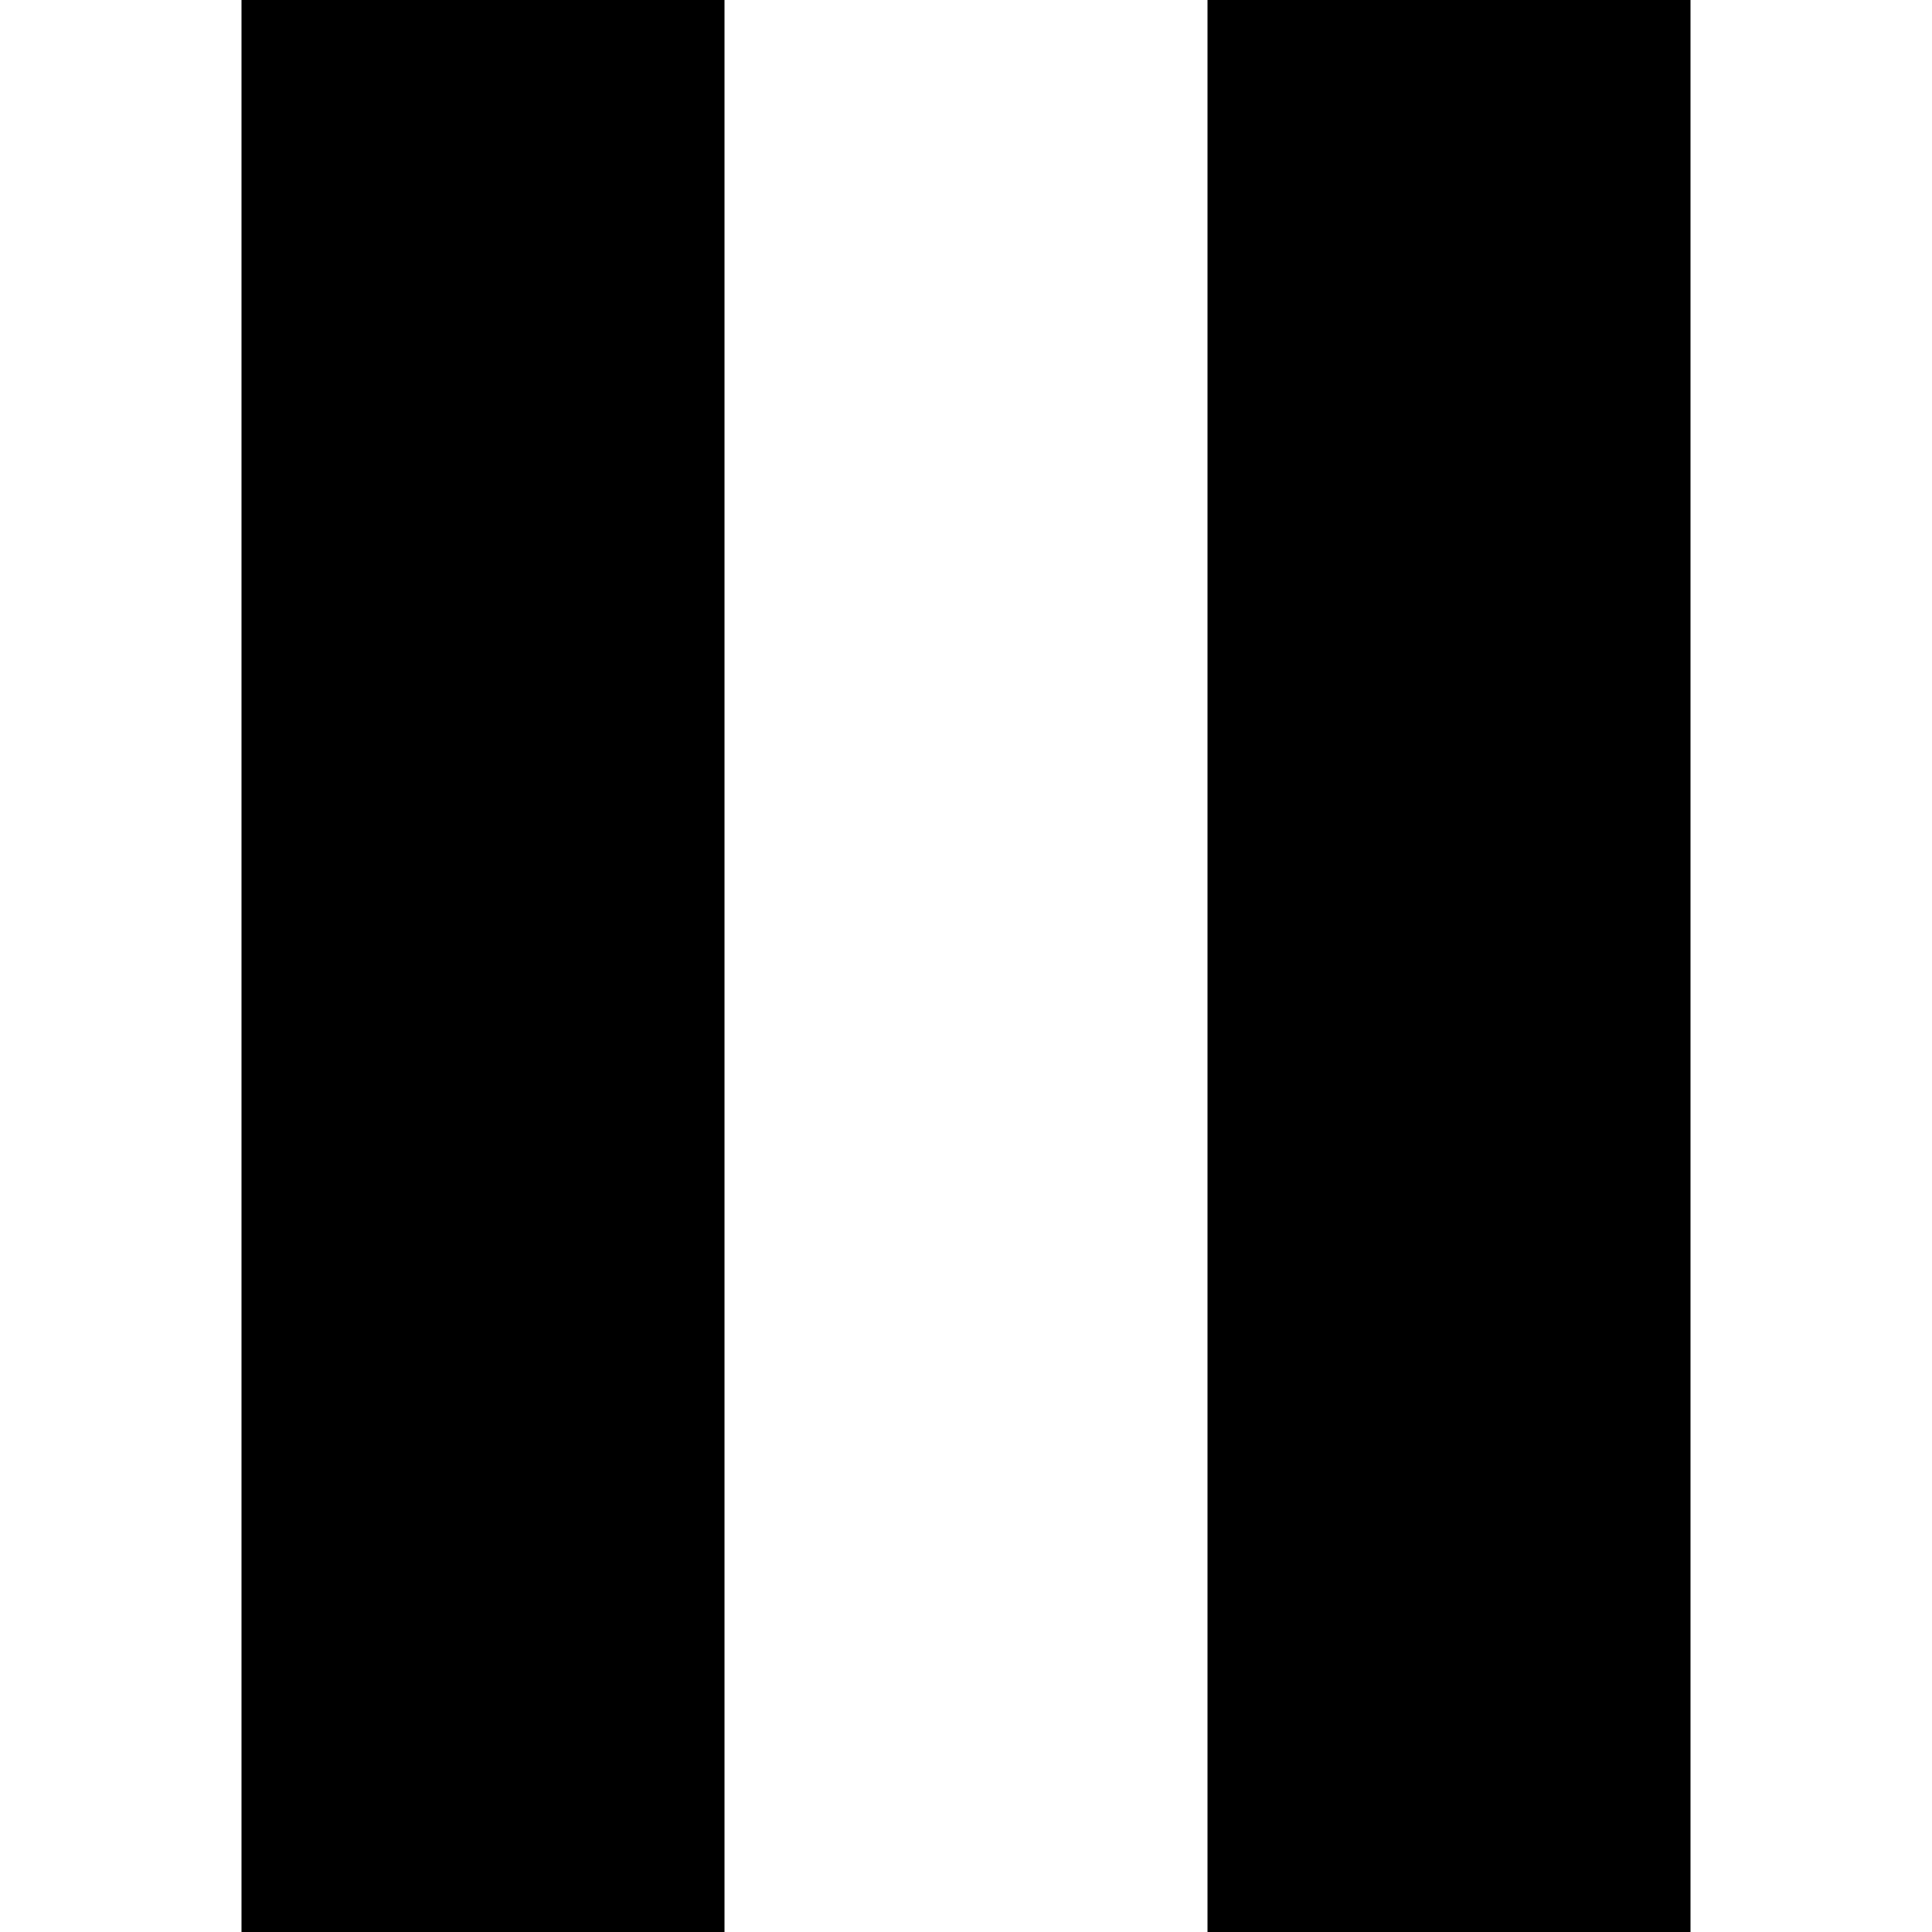
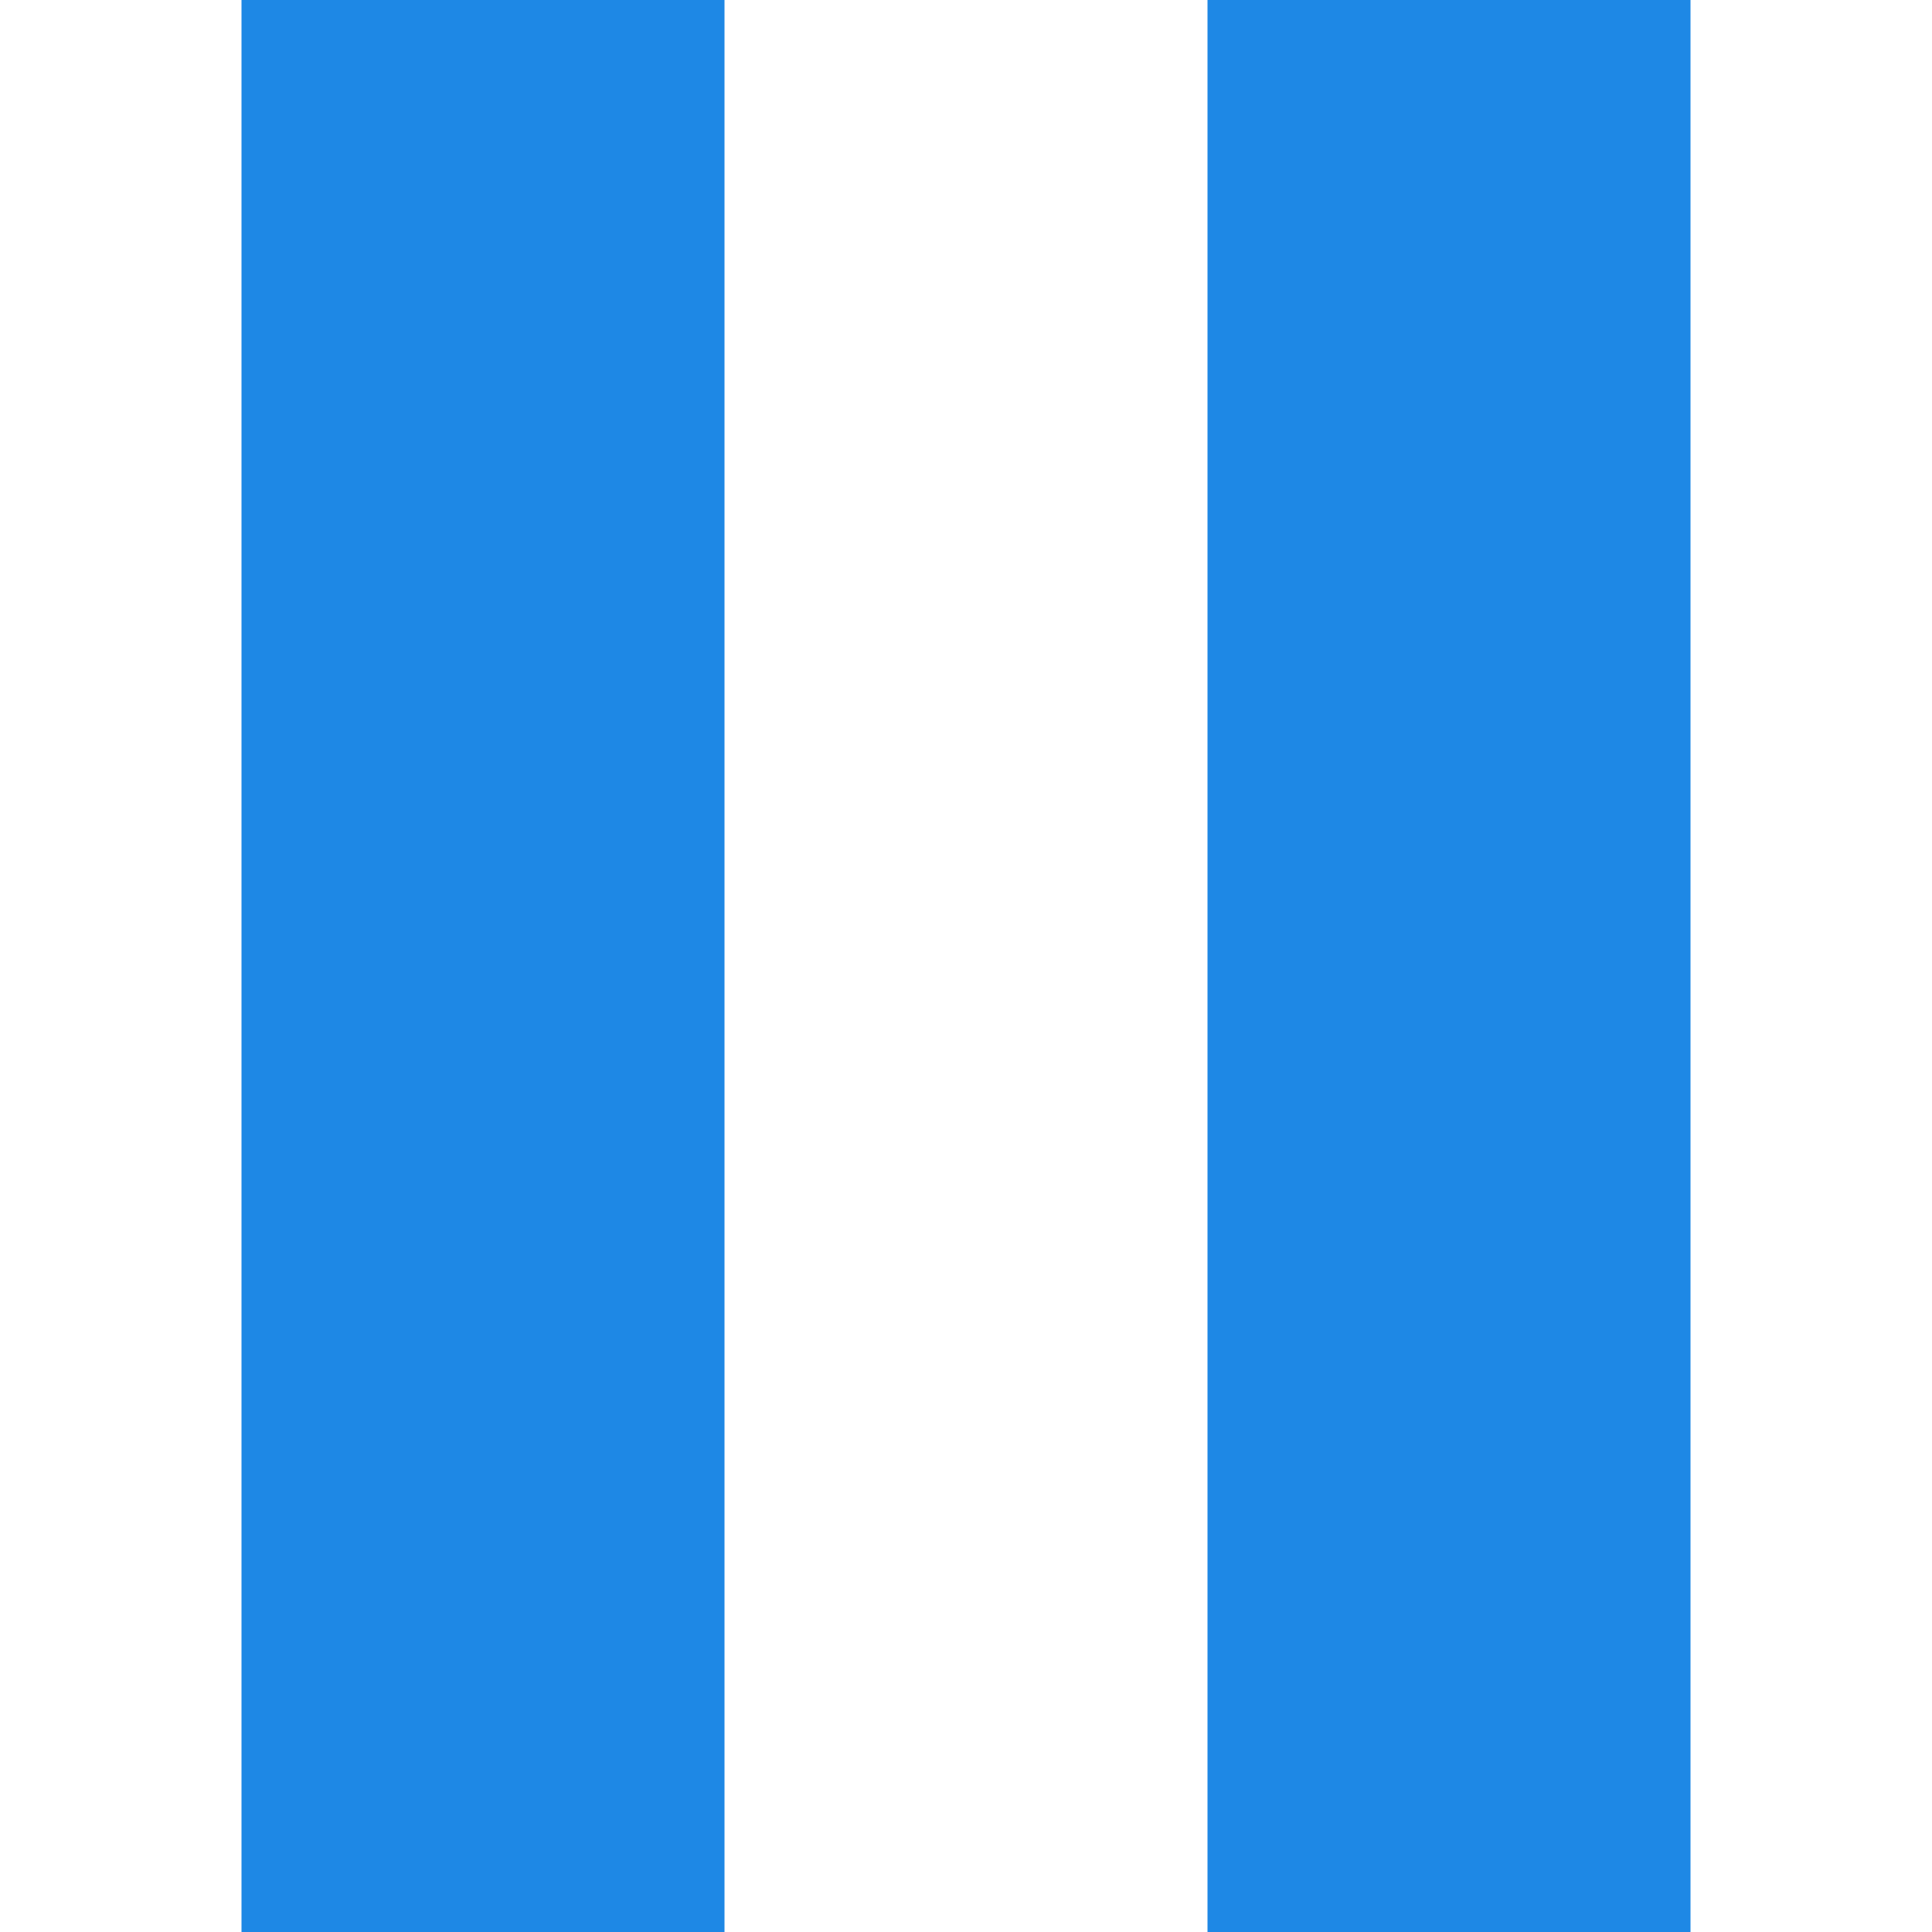
<svg xmlns="http://www.w3.org/2000/svg" width="800px" height="800px" viewBox="-1 0 8 8" version="1.1">
  <defs>

</defs>
  <g id="Page-1" stroke="none" stroke-width="1" fill="none" fill-rule="evenodd">
-     <g id="Dribbble-Light-Preview" transform="translate(-67, -3765)" fill="#000000">
+     <g id="Dribbble-Light-Preview" transform="translate(-67, -3765)" fill="#1e88e5">
      <g id="icons" transform="translate(56, 160)">
        <path d="M11,3613 L13,3613 L13,3605 L11,3605 L11,3613 Z M15,3613 L17,3613 L17,3605 L15,3605 L15,3613 Z" id="pause-[#1010]">

</path>
      </g>
    </g>
  </g>
</svg>
